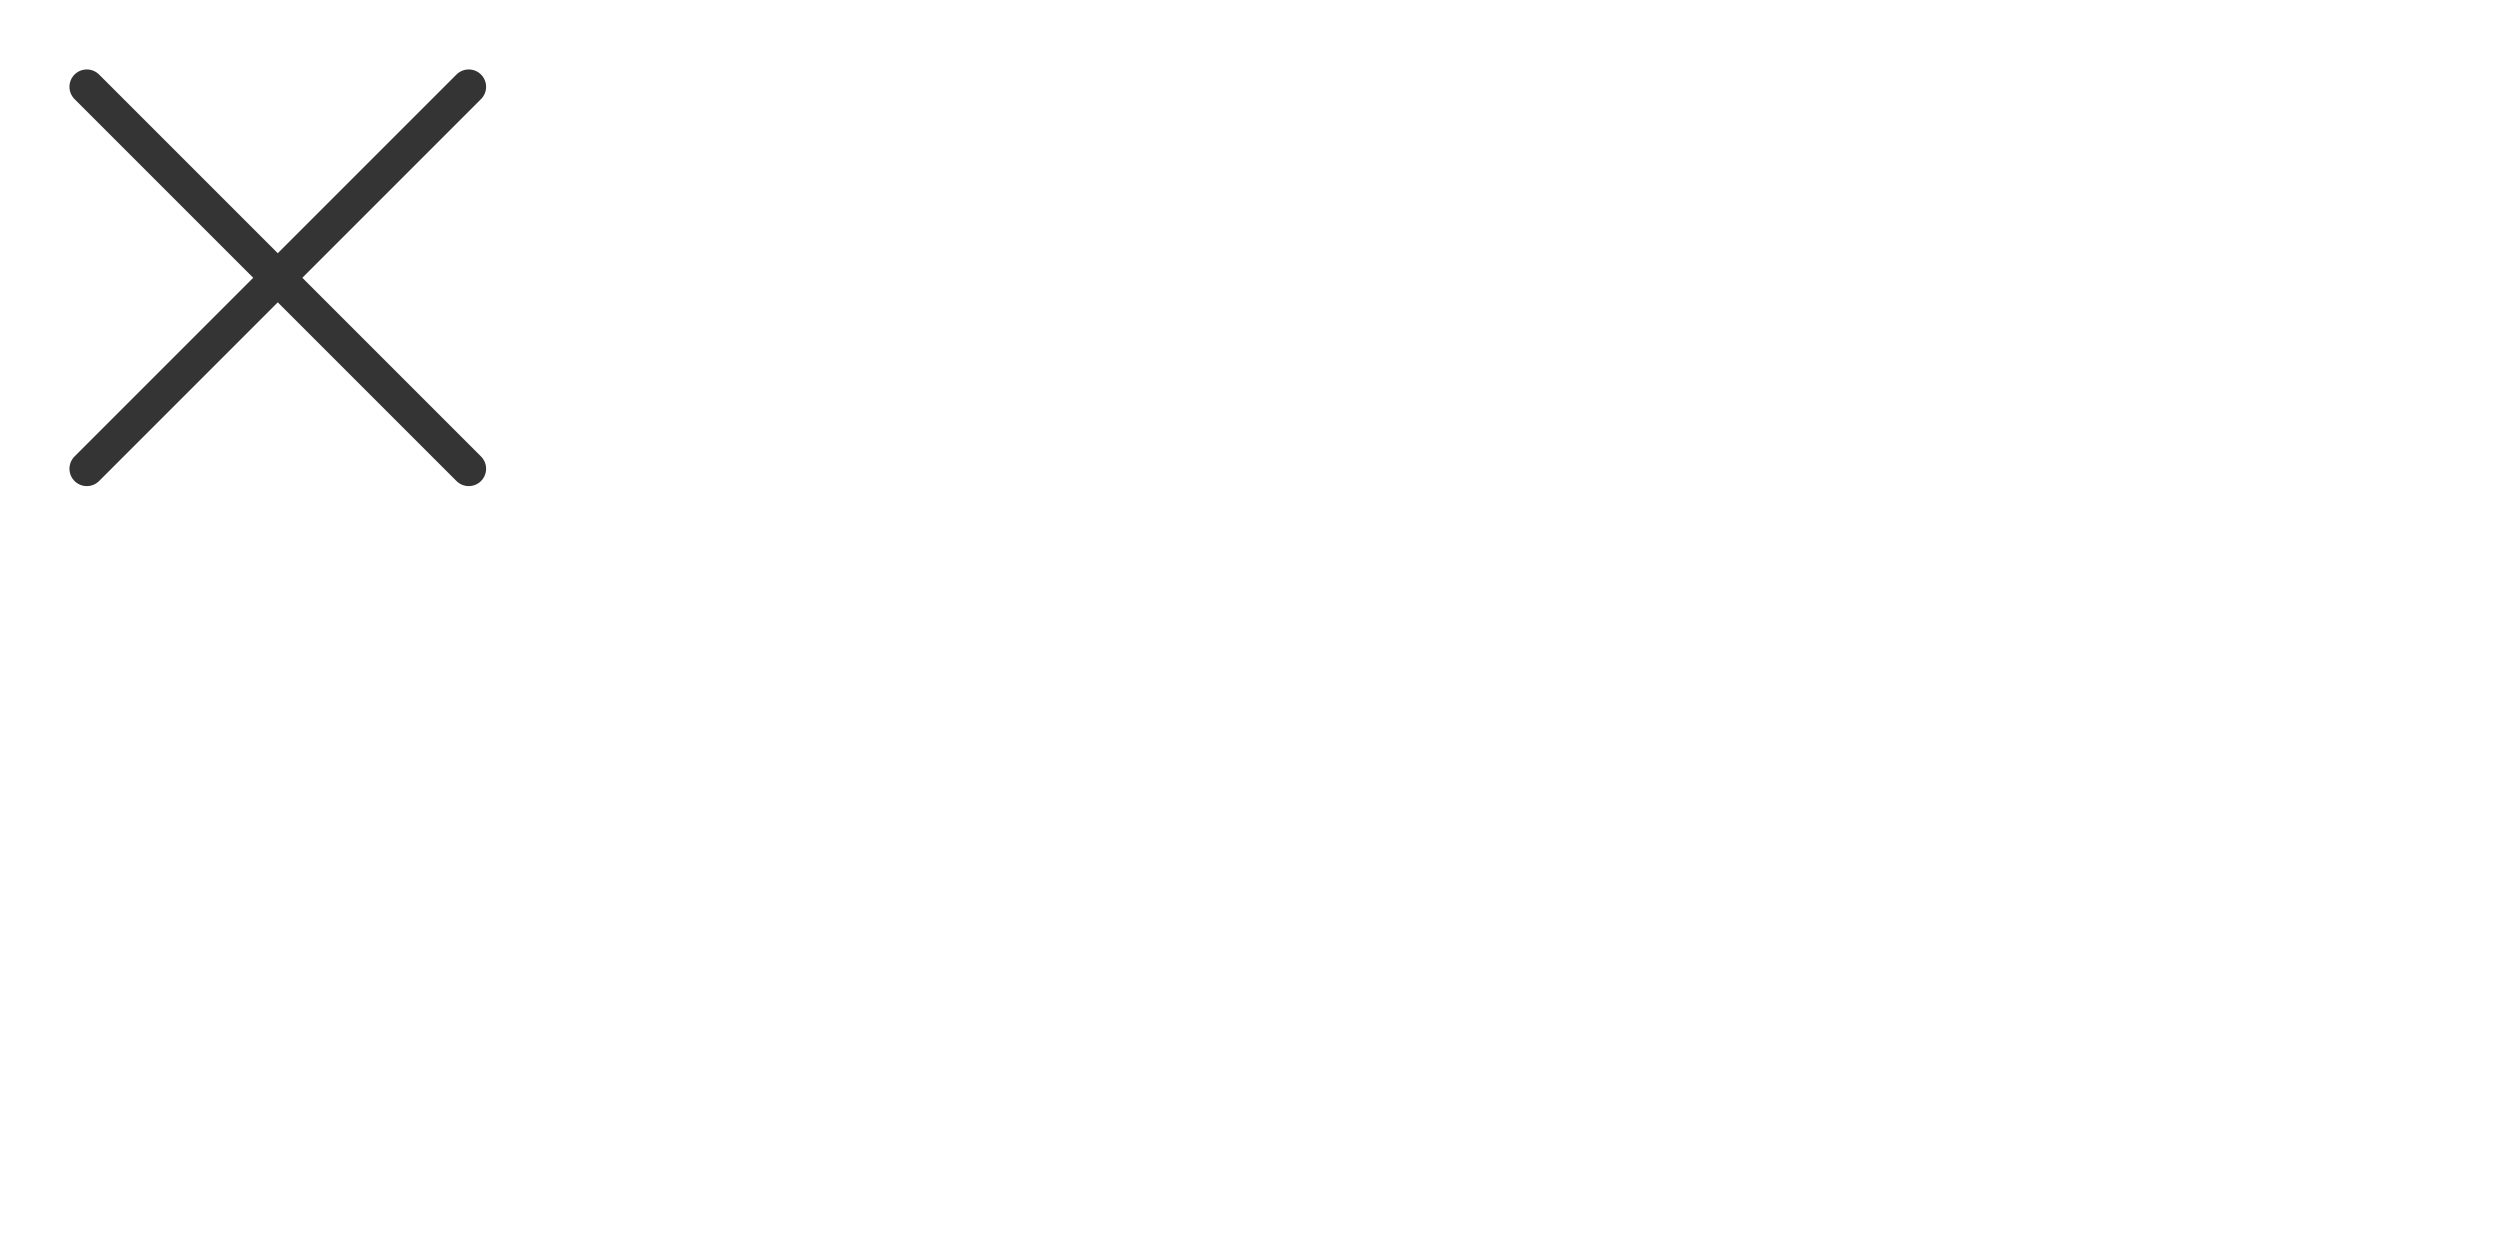
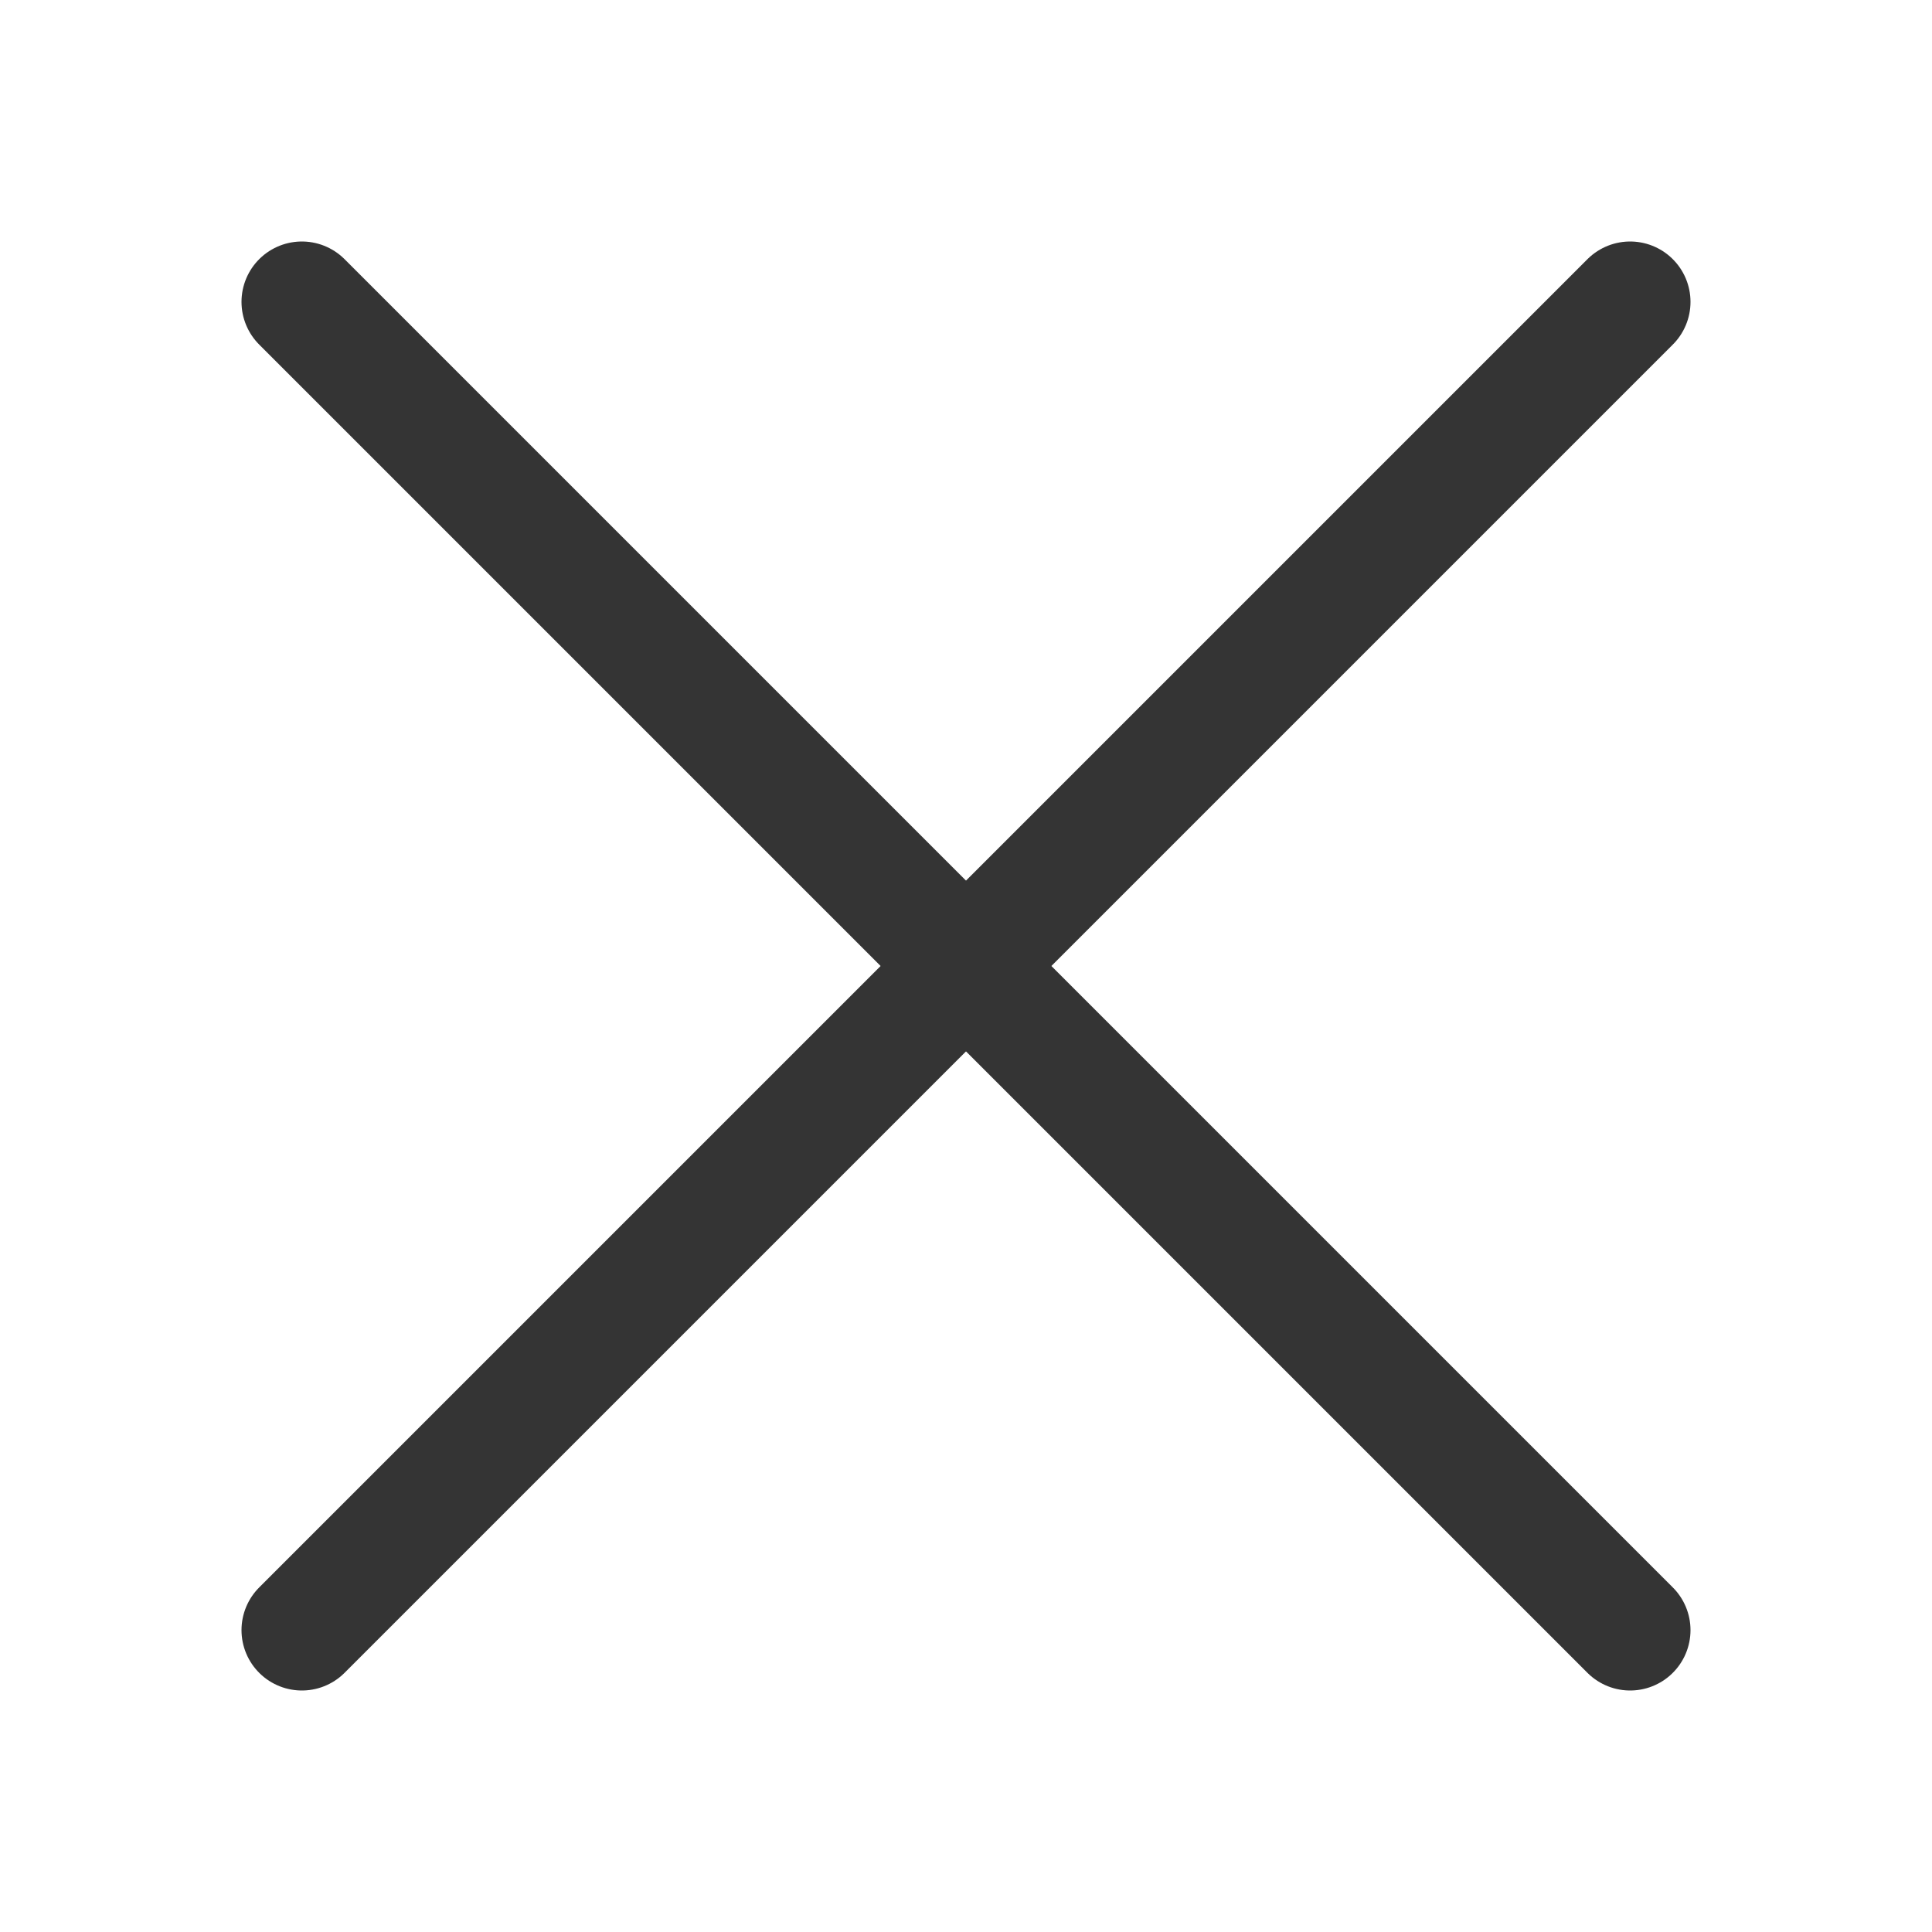
- <svg xmlns="http://www.w3.org/2000/svg" version="1.1" id="Layer_1" x="0px" y="0px" width="144px" height="72px" viewBox="0 0 144 72" enable-background="new 0 0 144 72" xml:space="preserve">
+ <svg xmlns="http://www.w3.org/2000/svg" version="1.1" id="Layer_1" x="0px" y="0px" width="32px" height="32px" viewBox="0 0 32 32" enable-background="new 0 0 32 32" xml:space="preserve">
  <g>
    <line fill="none" stroke="#343434" stroke-width="2" stroke-linecap="round" stroke-linejoin="round" stroke-miterlimit="10" x1="27" y1="5" x2="5" y2="27" />
    <line fill="none" stroke="#343434" stroke-width="2" stroke-linecap="round" stroke-linejoin="round" stroke-miterlimit="10" x1="27" y1="27" x2="5" y2="5" />
  </g>
</svg>
